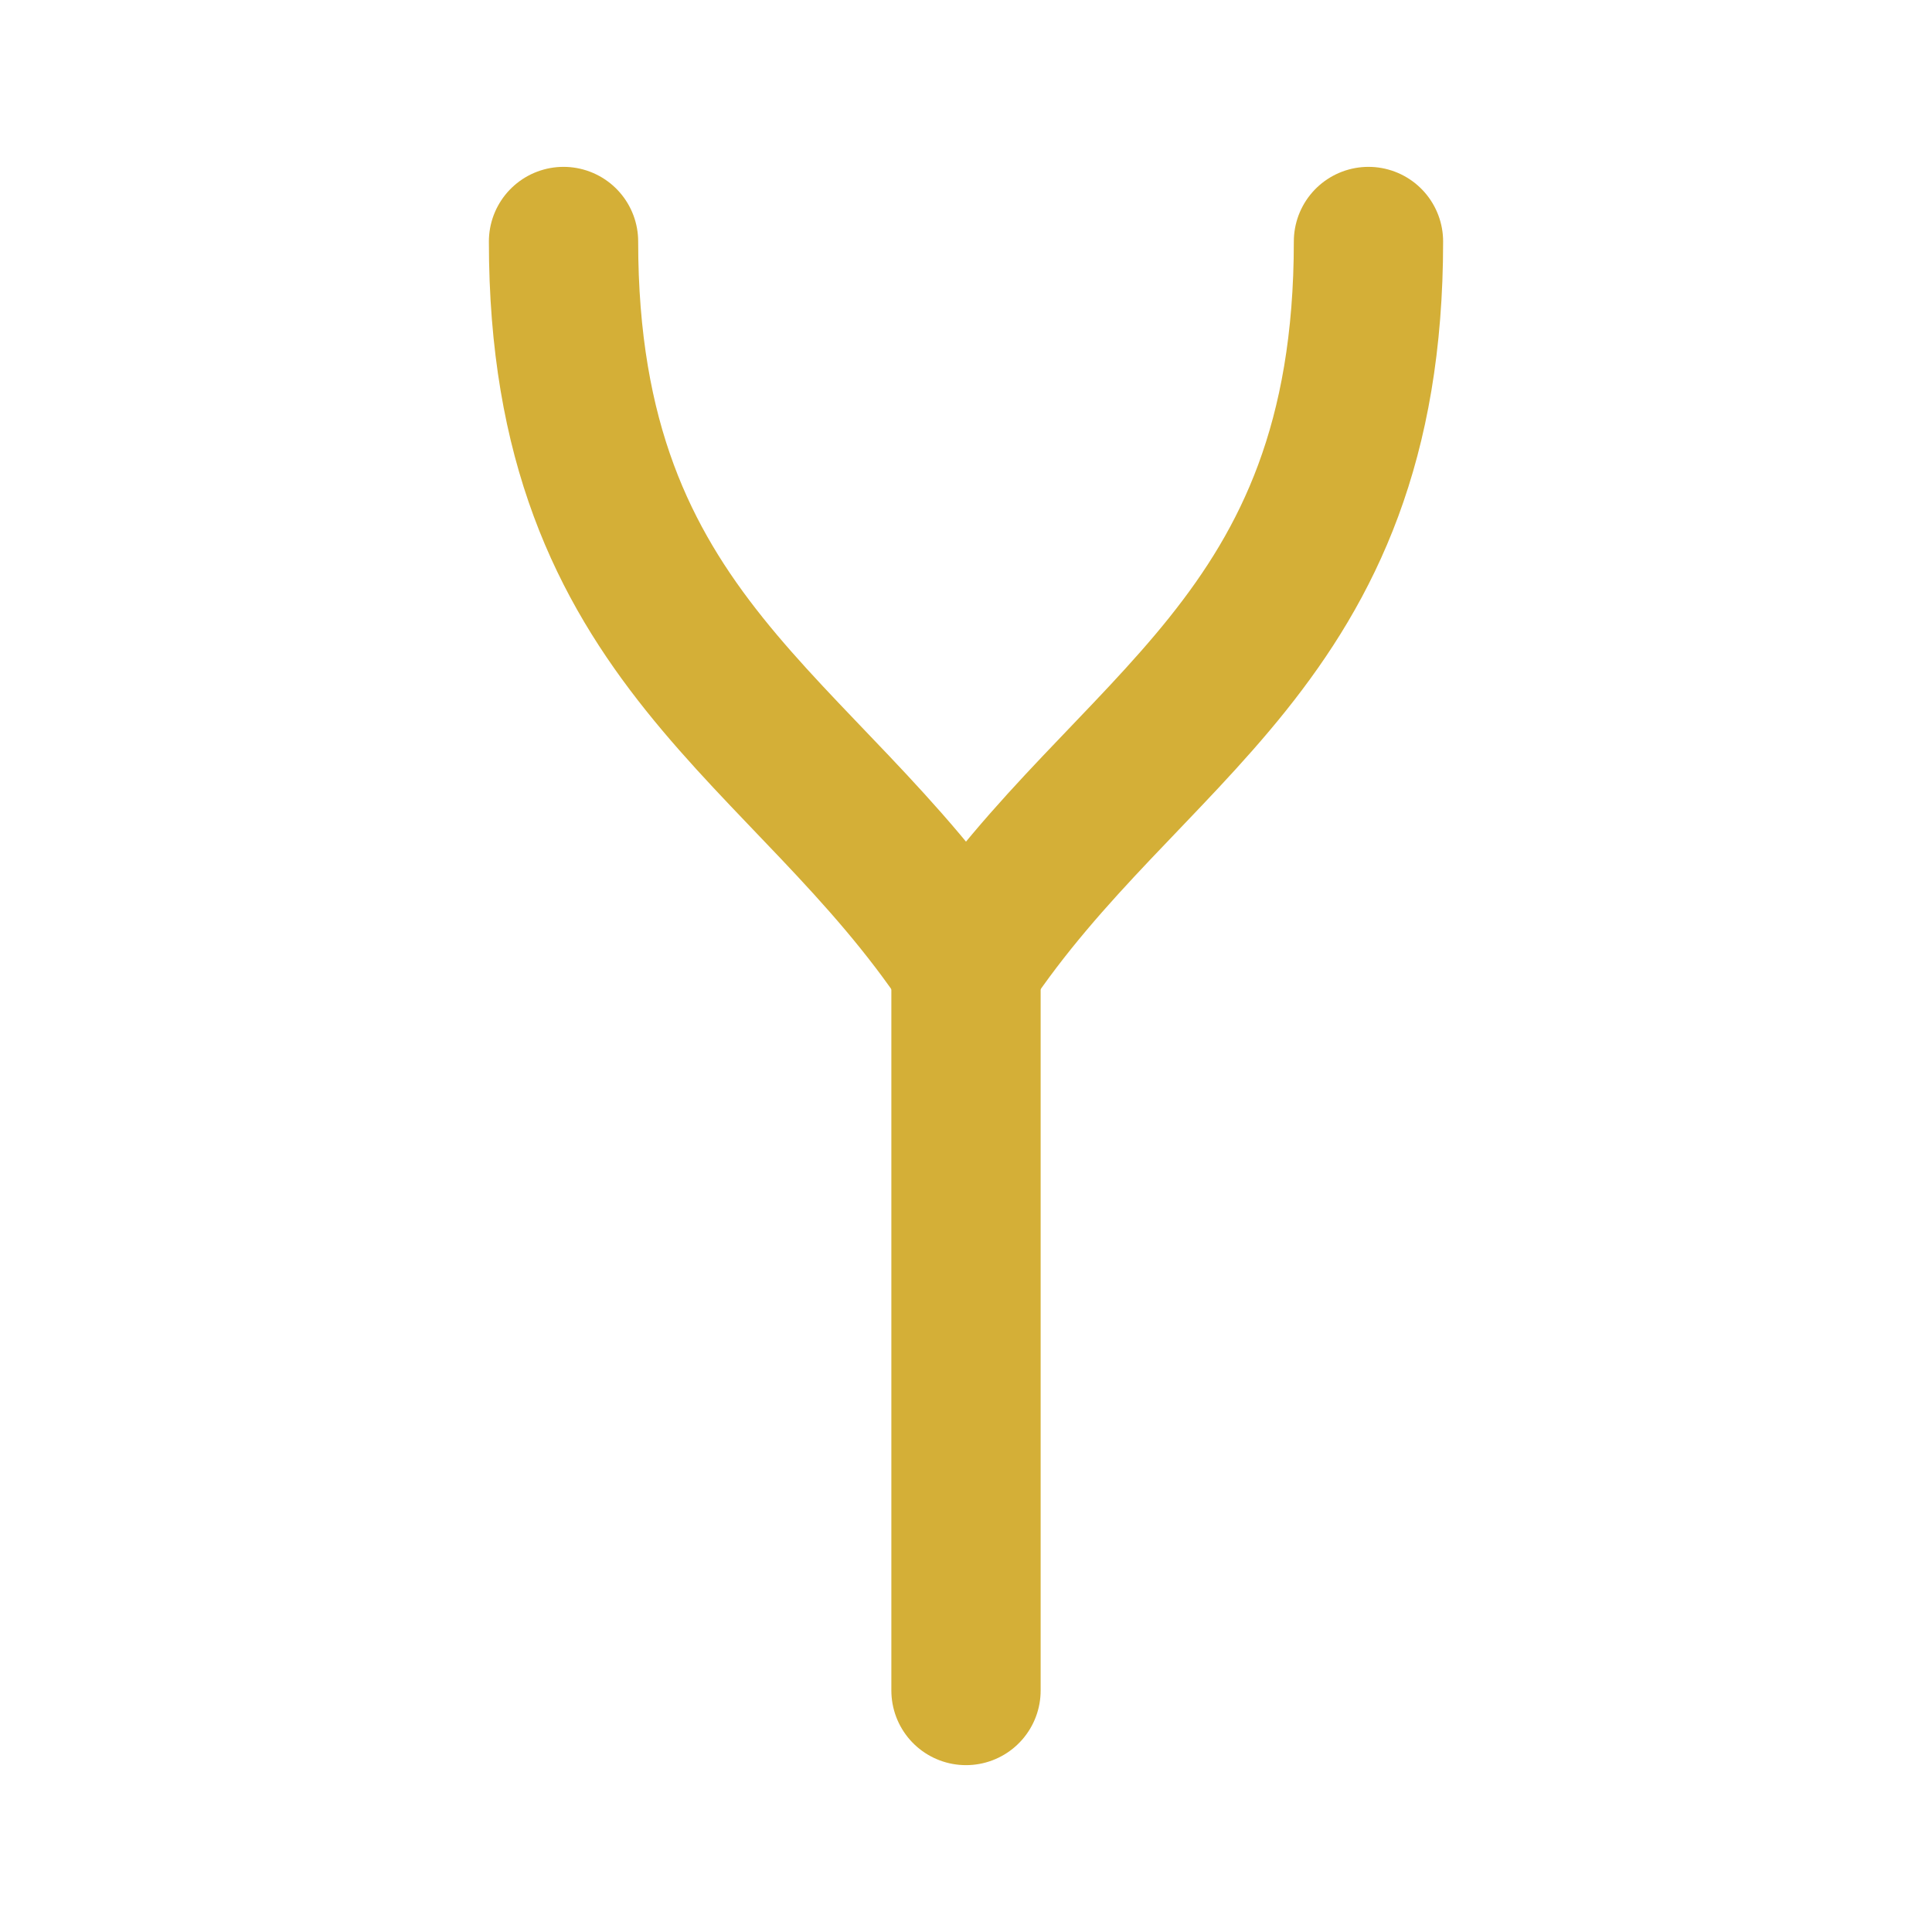
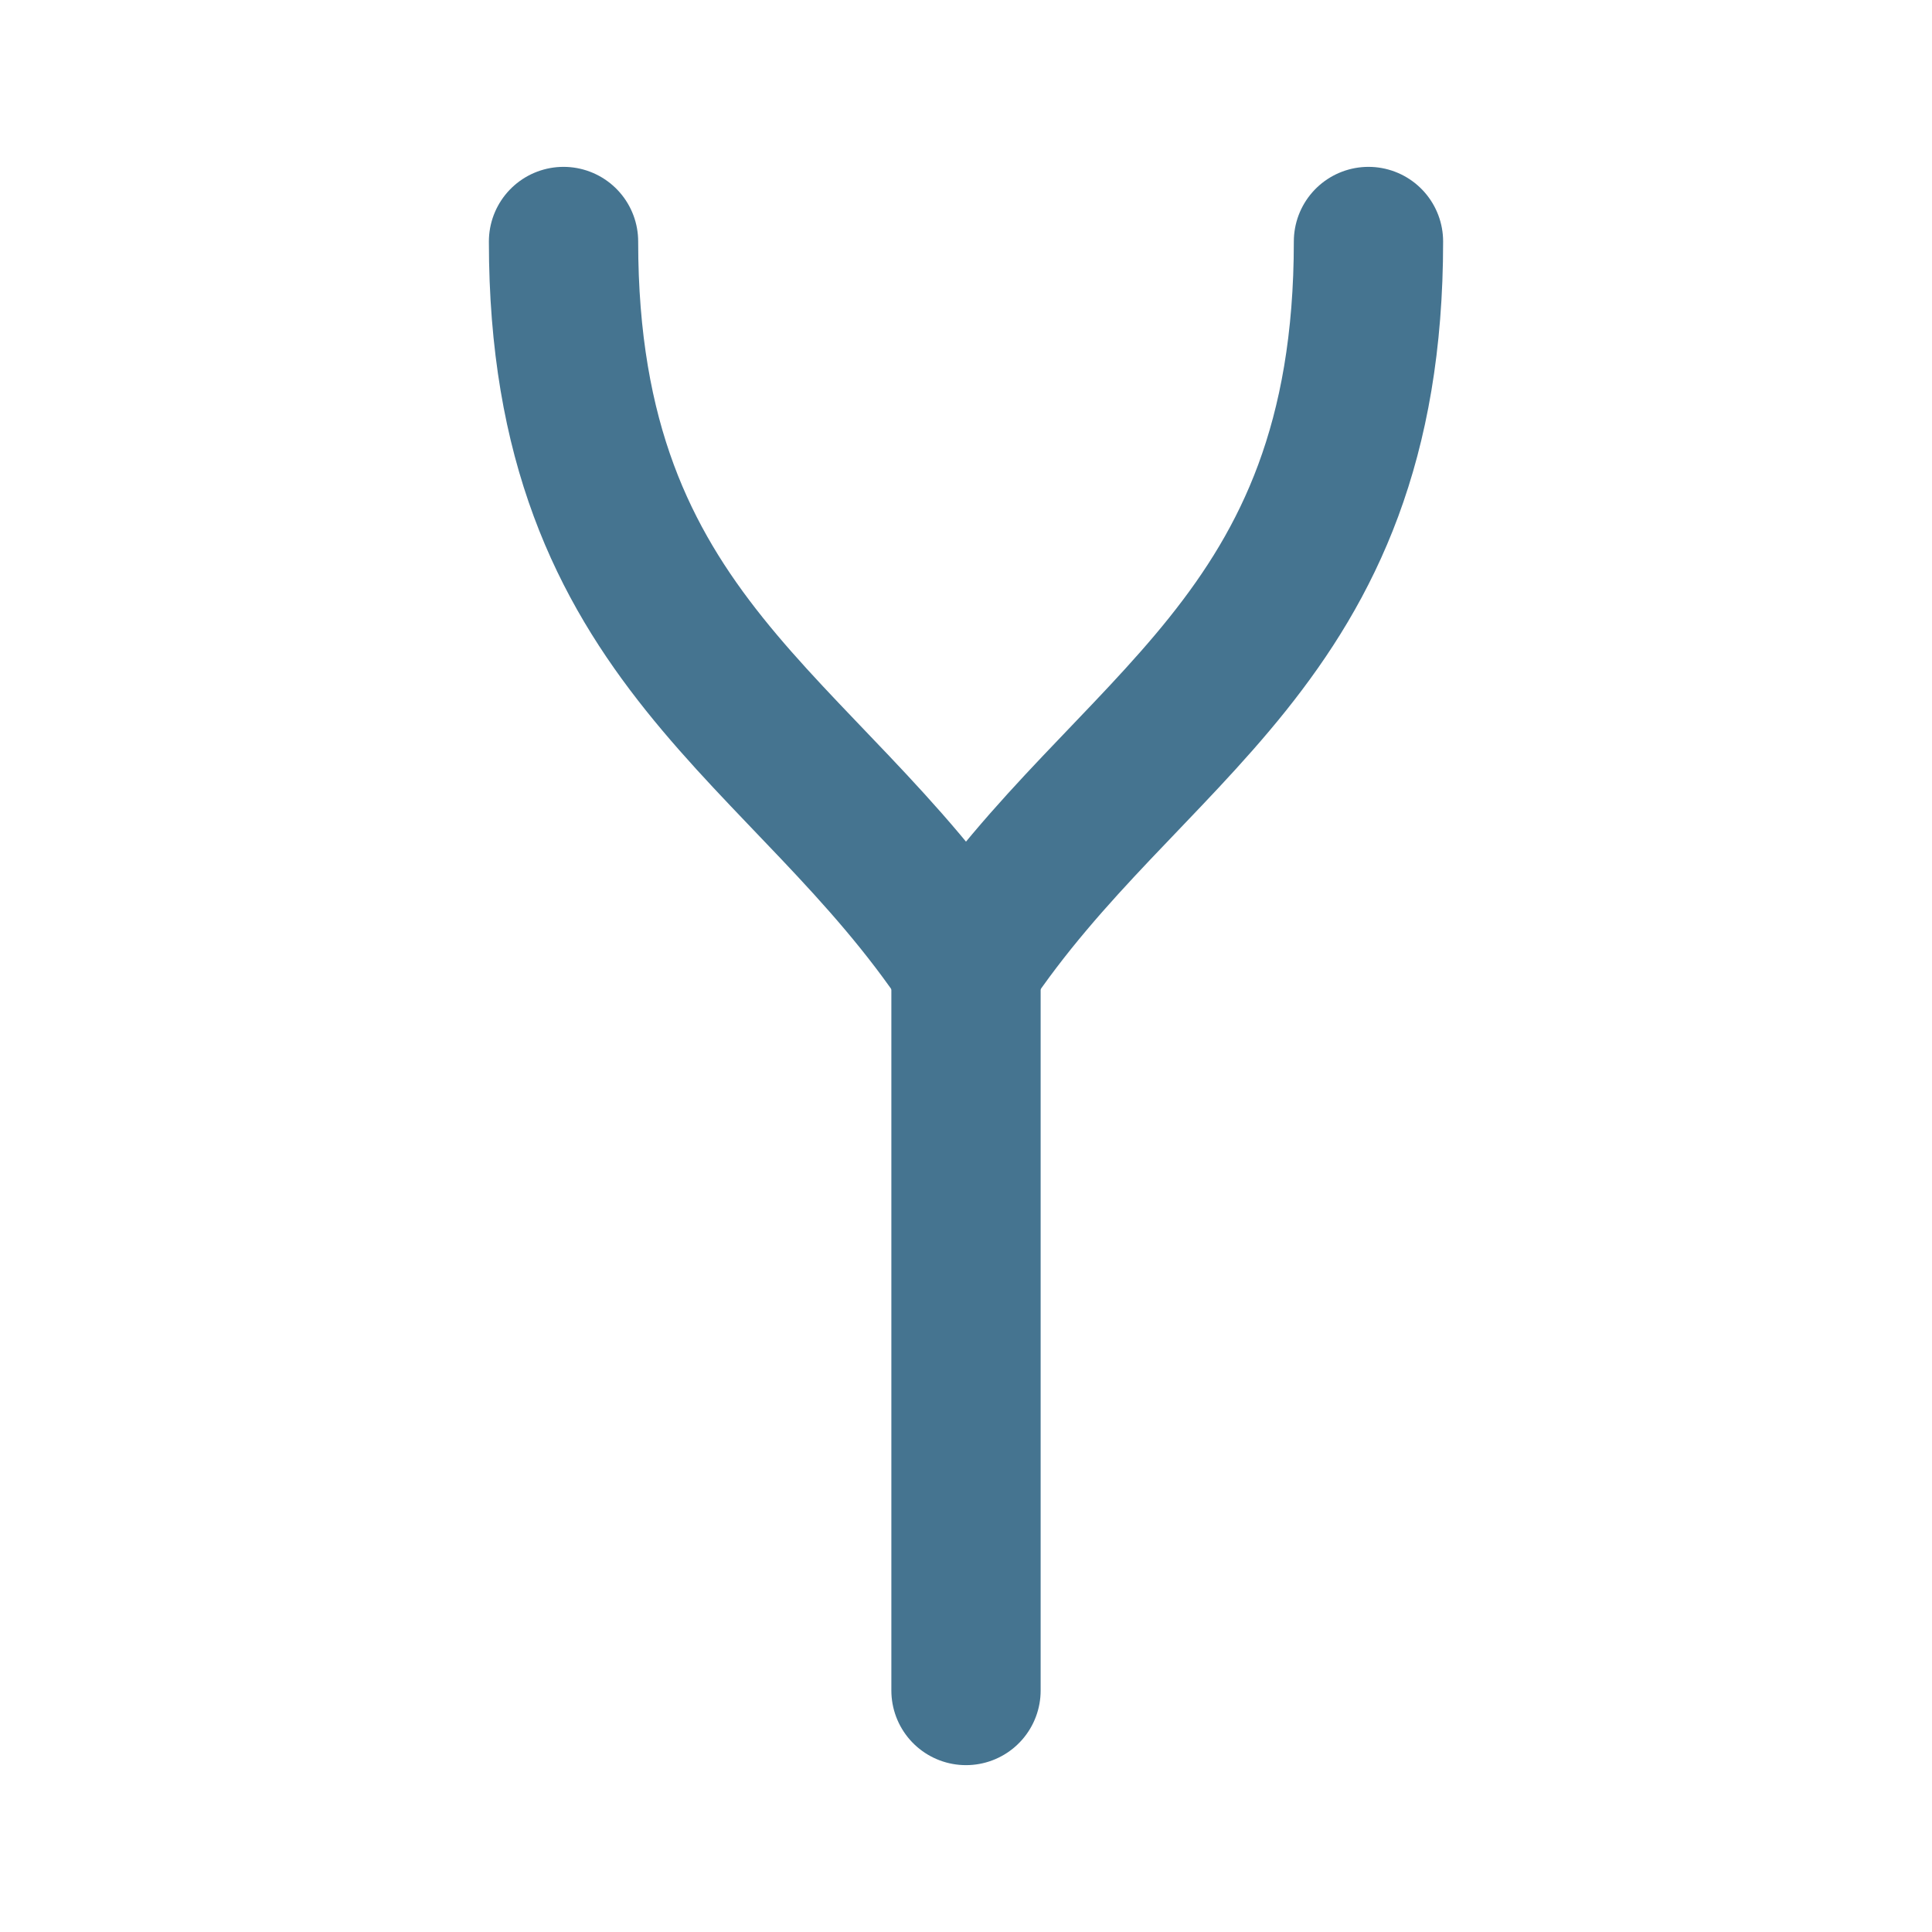
<svg xmlns="http://www.w3.org/2000/svg" preserveAspectRatio="none" overflow="visible" style="display: block;" width="22" height="22" viewBox="0 0 22 22" fill="none">
  <g id="icon">
-     <path id="Vector" d="M6.417 2.75C6.417 7.333 9.167 8.25 11 11C12.833 8.25 15.583 7.333 15.583 2.75" stroke-width="1.7" stroke-linecap="round" stroke-linejoin="round" stroke="#D4AF37" />
-     <path id="Vector_2" d="M11 11V19.25" stroke-width="1.7" stroke-linecap="round" stroke-linejoin="round" stroke="#D4AF37" />
+     <path id="Vector" d="M6.417 2.75C6.417 7.333 9.167 8.25 11 11C12.833 8.25 15.583 7.333 15.583 2.75" stroke-width="1.7" stroke-linecap="round" stroke-linejoin="round" stroke="#457490" />
+     <path id="Vector_2" d="M11 11V19.25" stroke-width="1.7" stroke-linecap="round" stroke-linejoin="round" stroke="#457490" />
  </g>
</svg>
